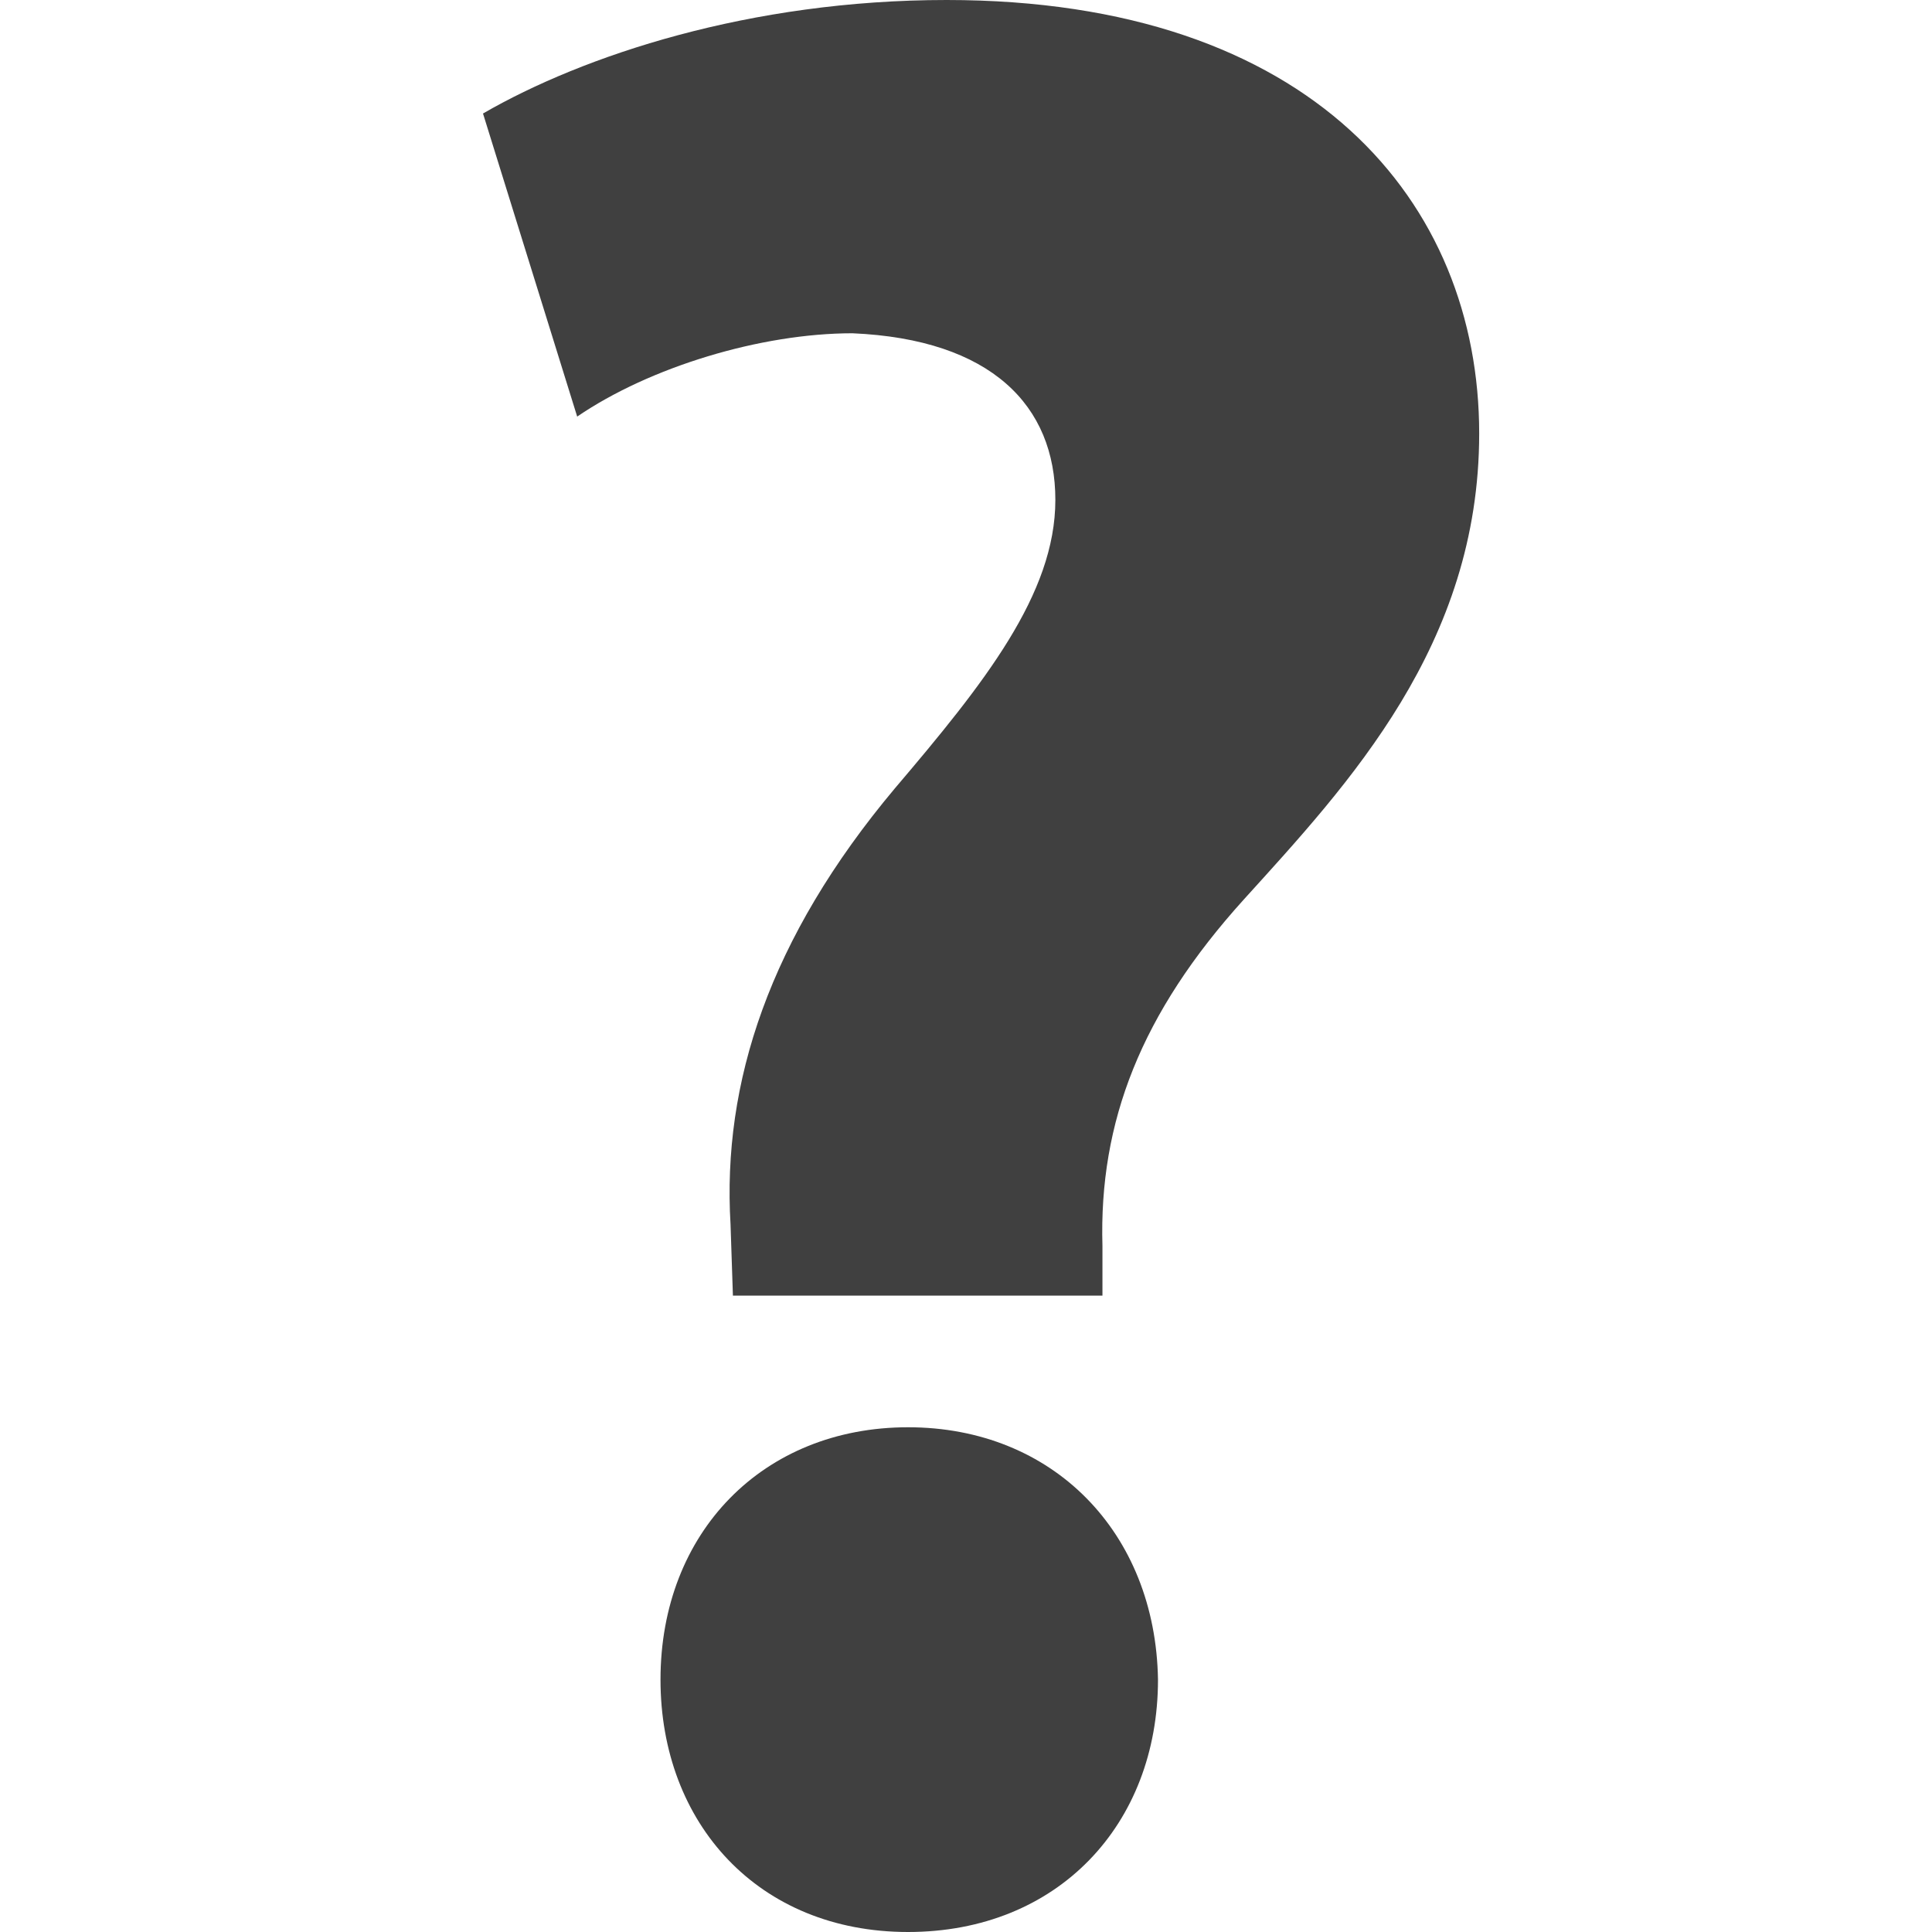
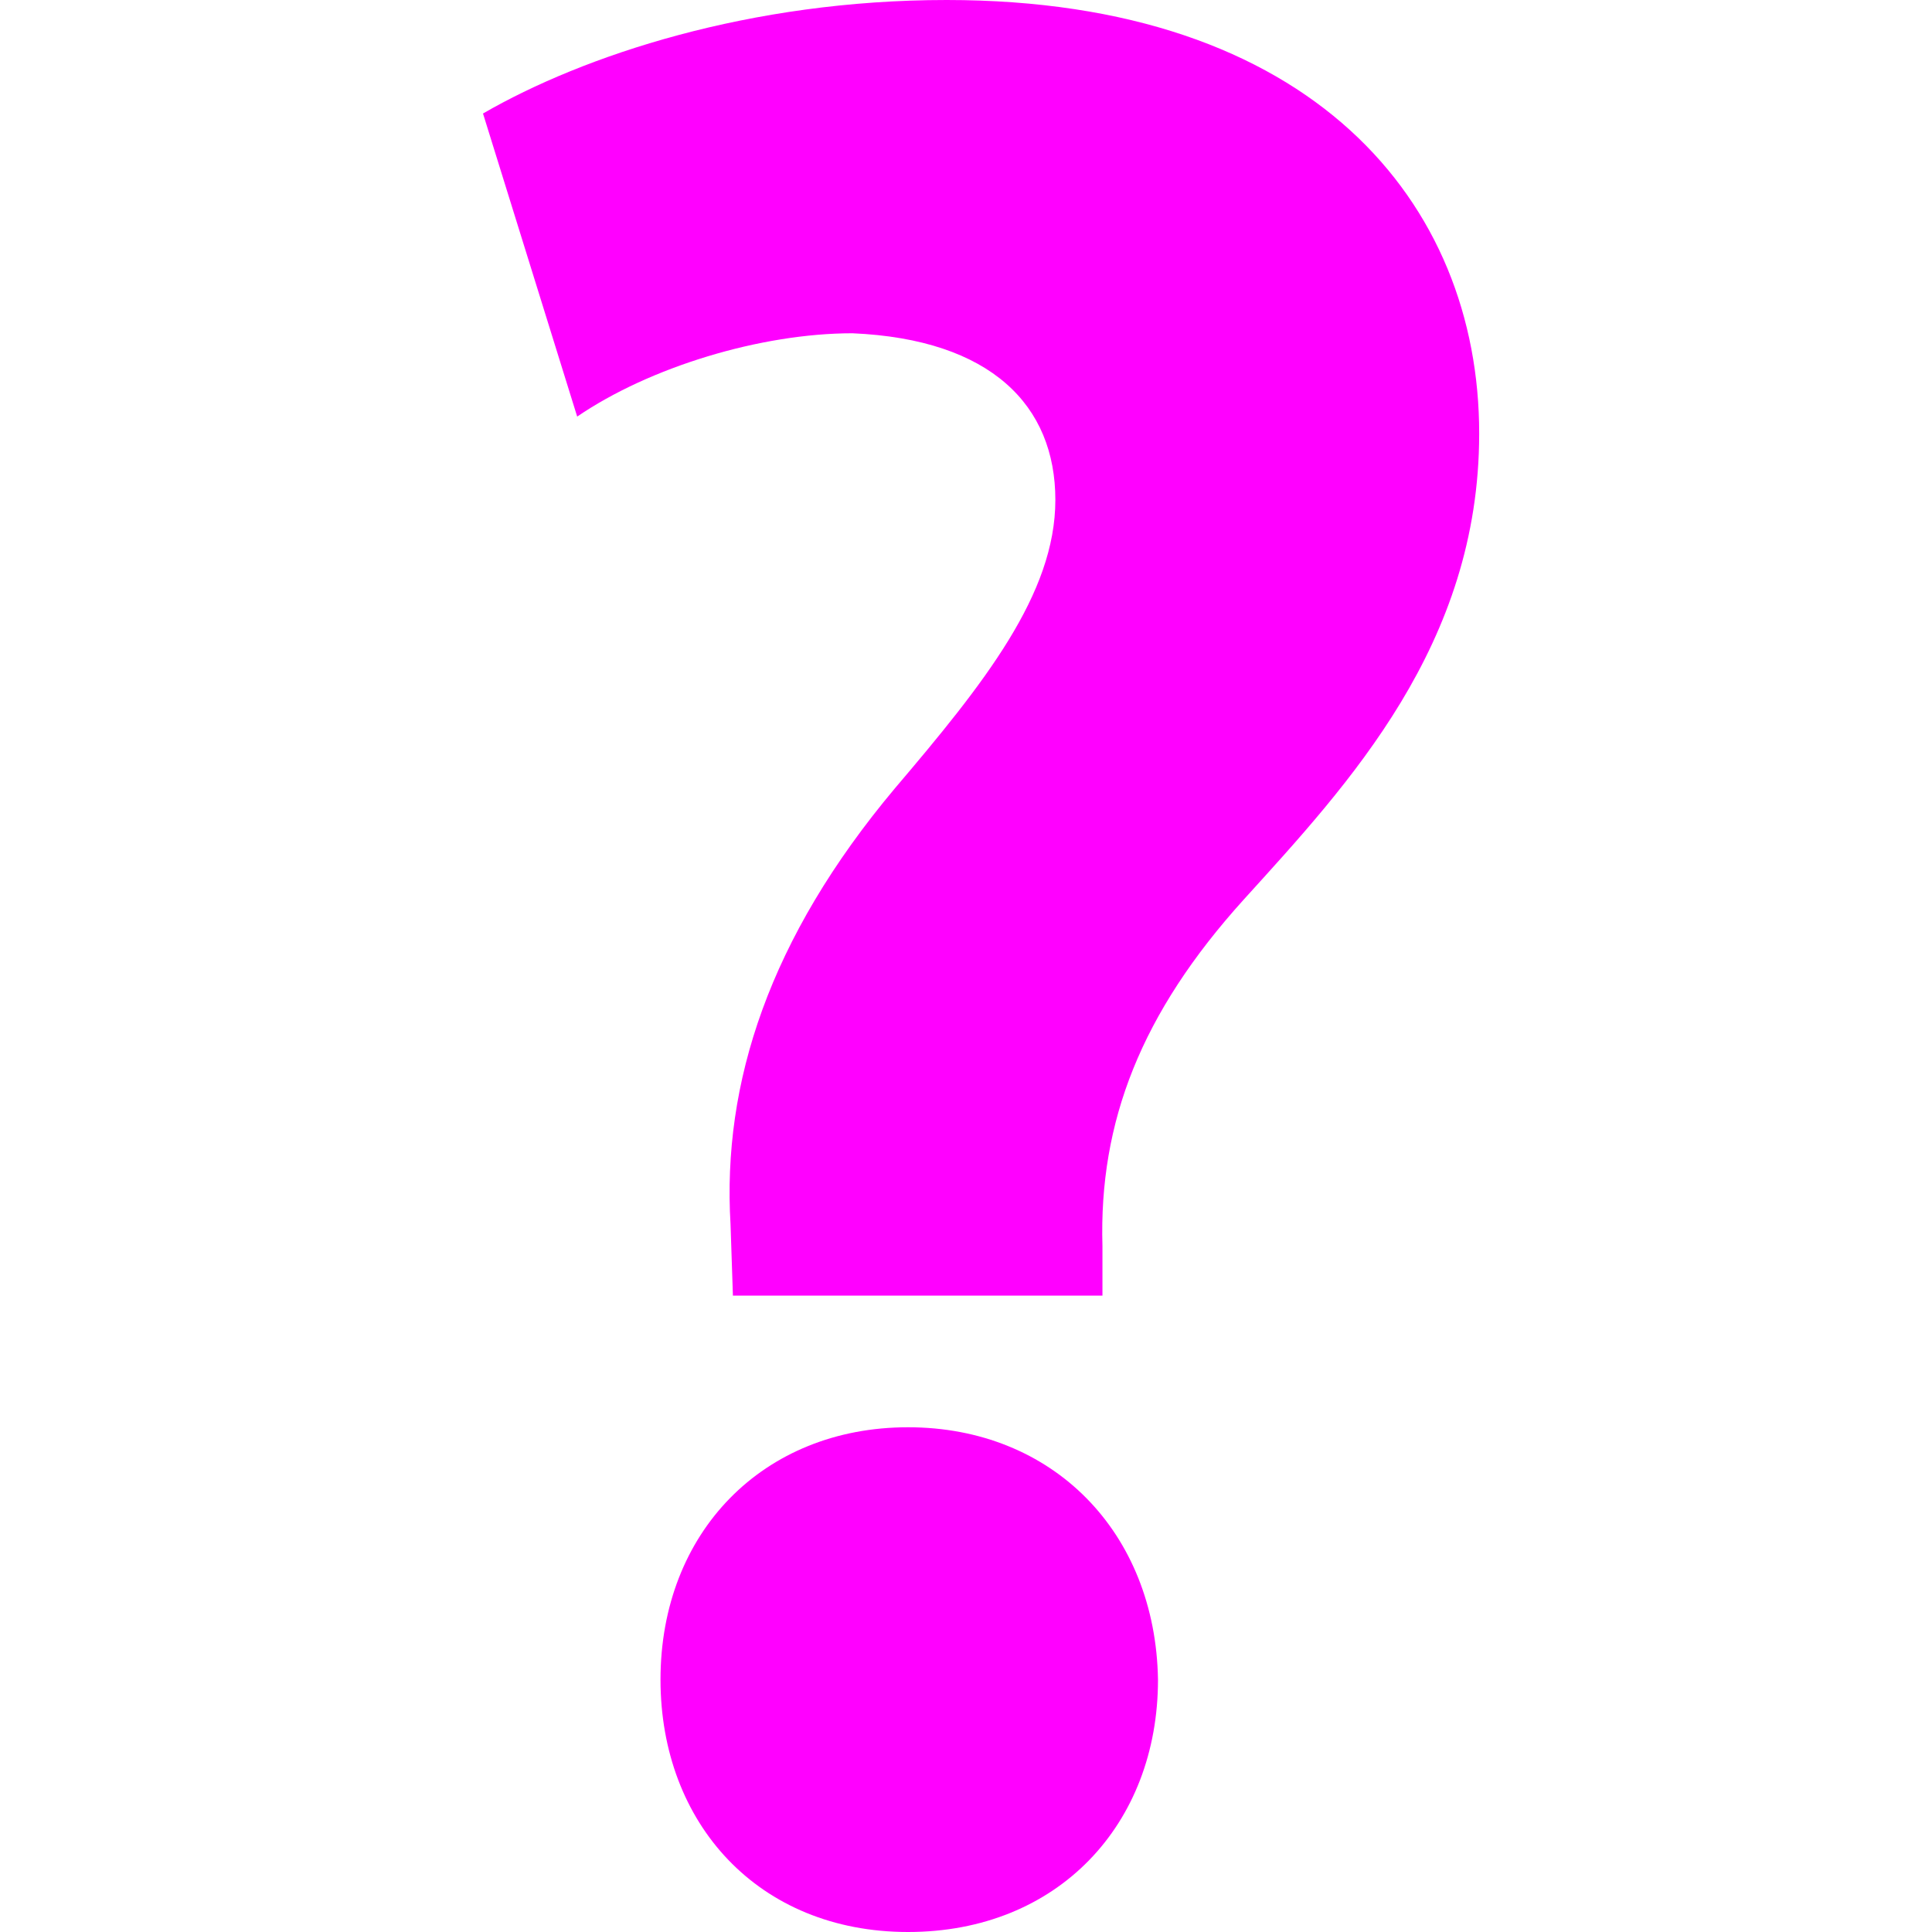
<svg xmlns="http://www.w3.org/2000/svg" id="Layer_1" viewBox="0 0 16 16">
  <defs>
-     <style>.cls-1{fill:#404040;}</style>
+     <style>.cls-1{fill:#f0f;}</style>
  </defs>
  <path class="cls-1" d="M6.07,10.74l-.02-.6c-.07-1.17,.32-2.37,1.36-3.61,.74-.87,1.33-1.61,1.33-2.39s-.53-1.33-1.68-1.38c-.76,0-1.68,.28-2.28,.69l-.78-2.51c.83-.48,2.21-.94,3.84-.94,3.03,0,4.41,1.68,4.41,3.59,0,1.75-1.08,2.9-1.95,3.86-.85,.94-1.2,1.84-1.17,2.87v.41h-3.06Zm-.6,3.17c0-1.22,.85-2.09,2.05-2.09s2.05,.87,2.07,2.09c0,1.2-.83,2.09-2.07,2.09s-2.05-.9-2.05-2.09Z" />
</svg>
